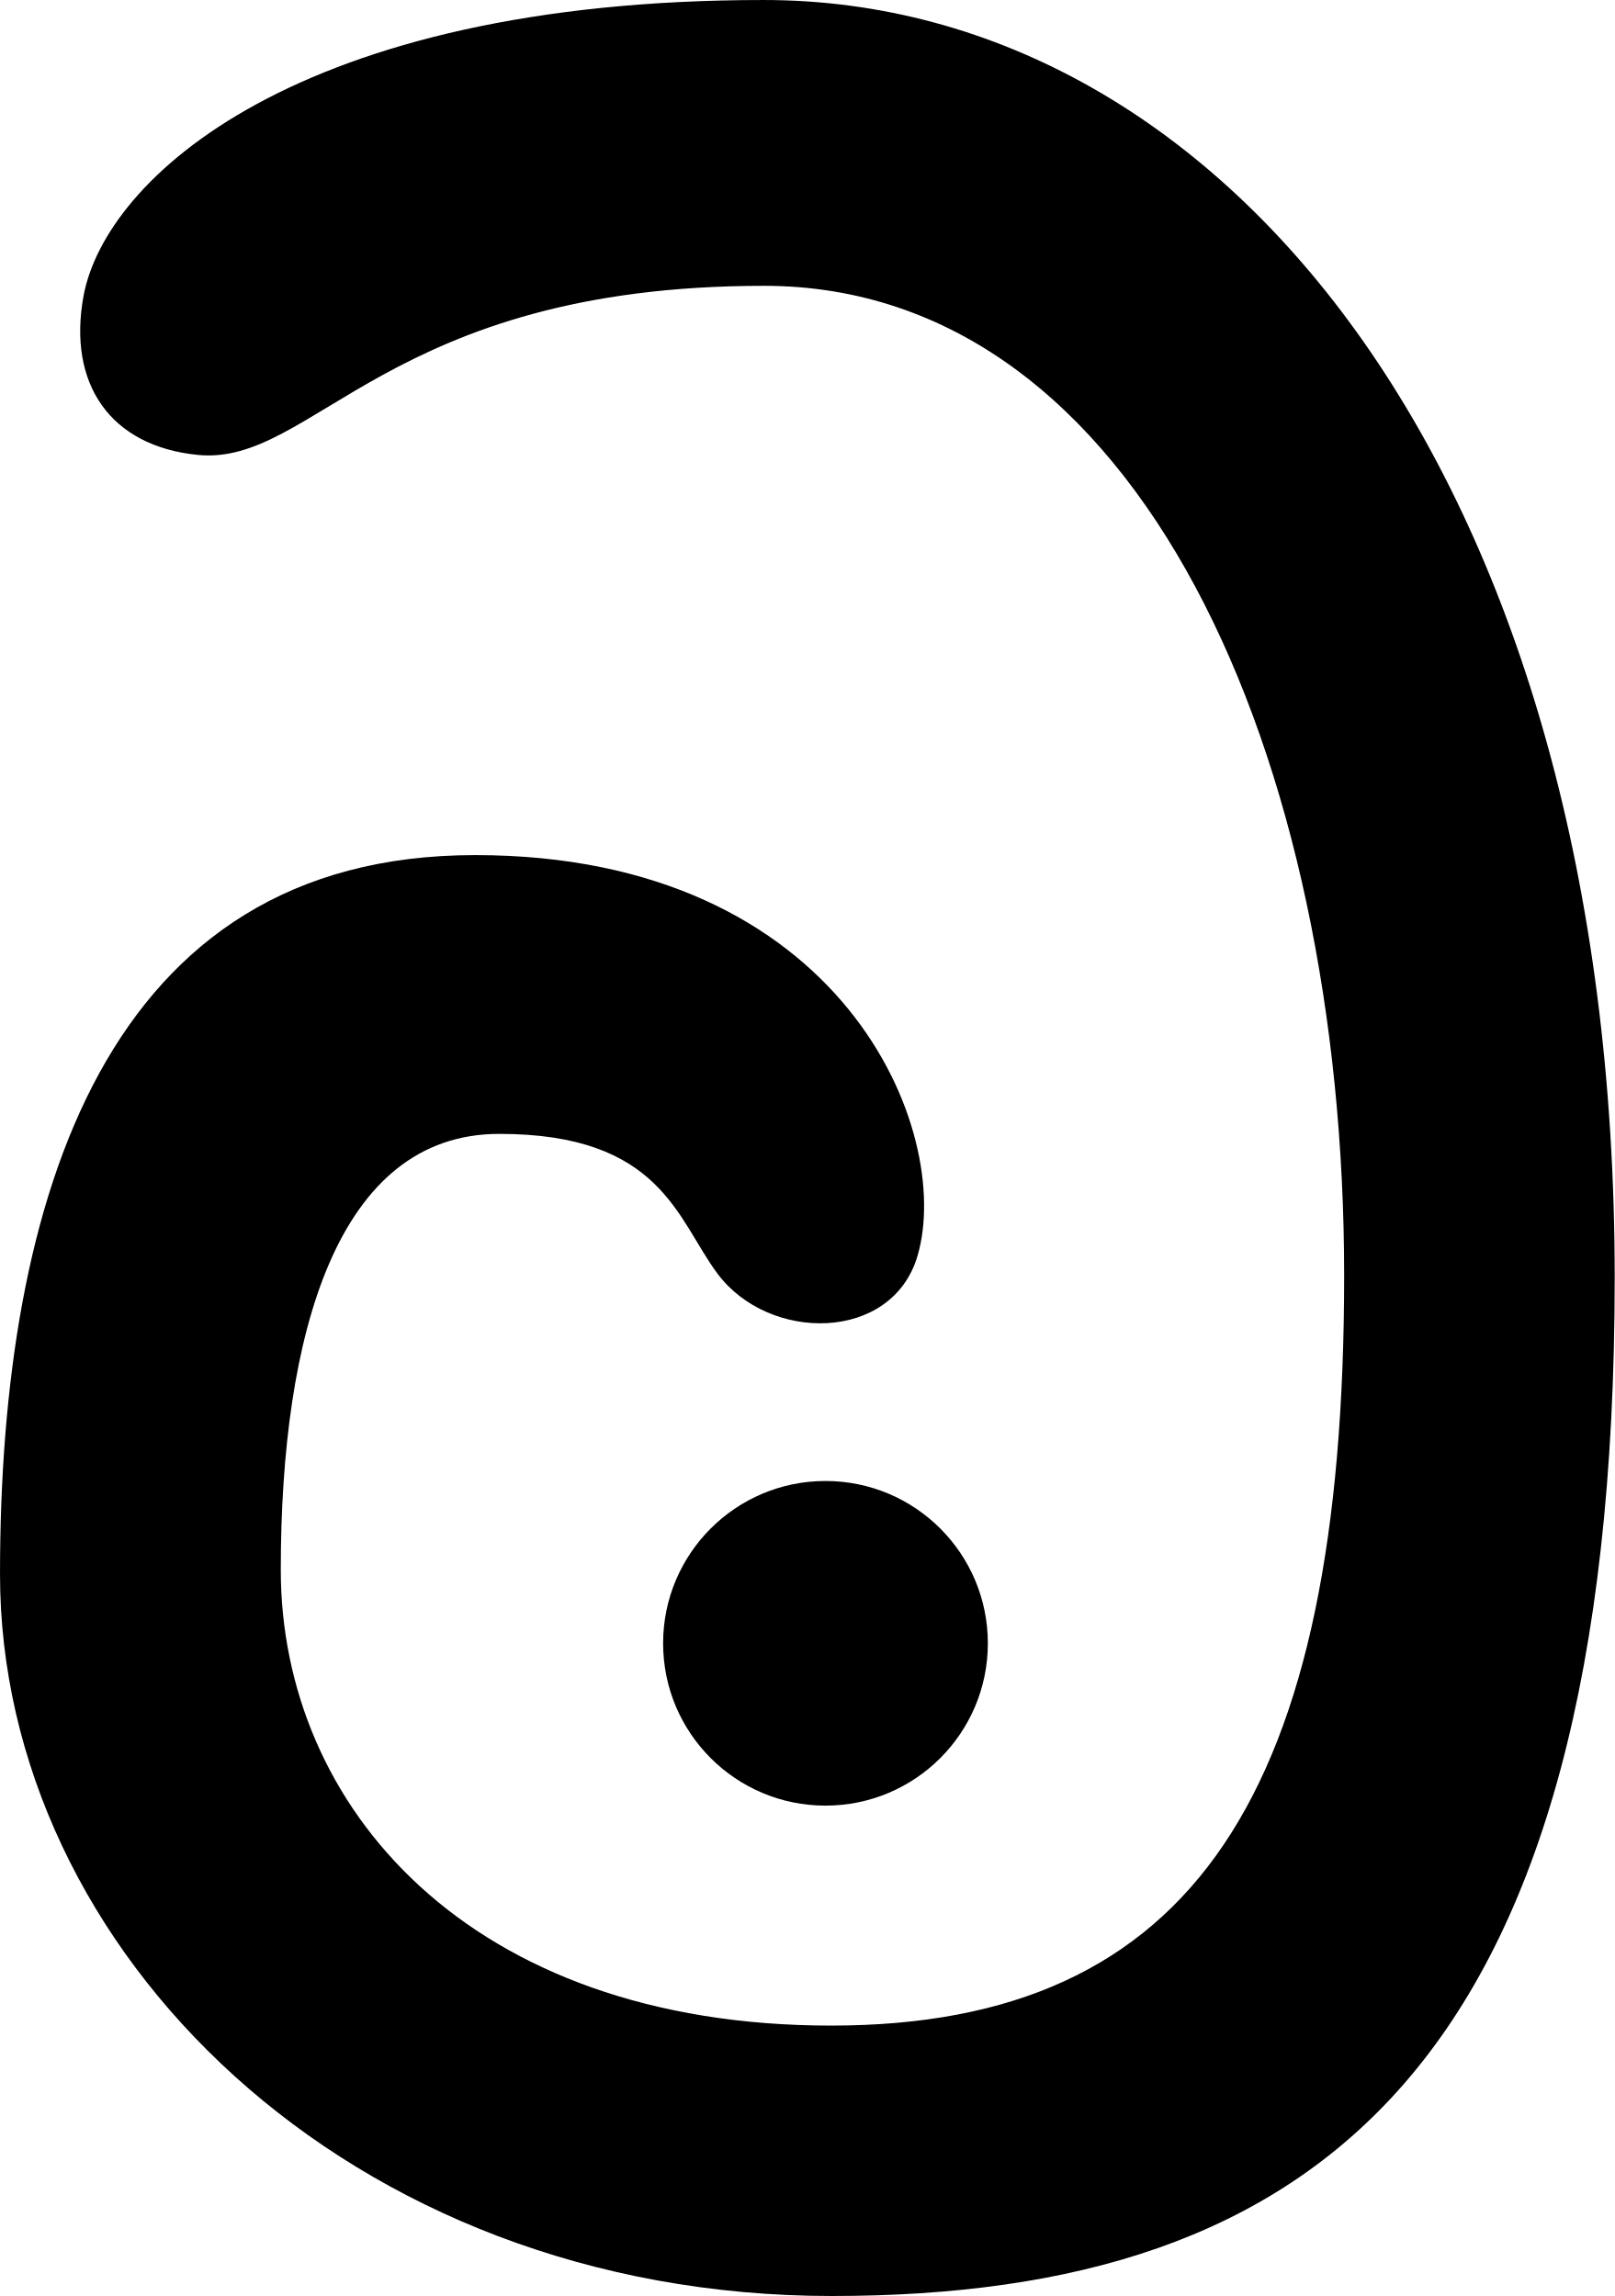
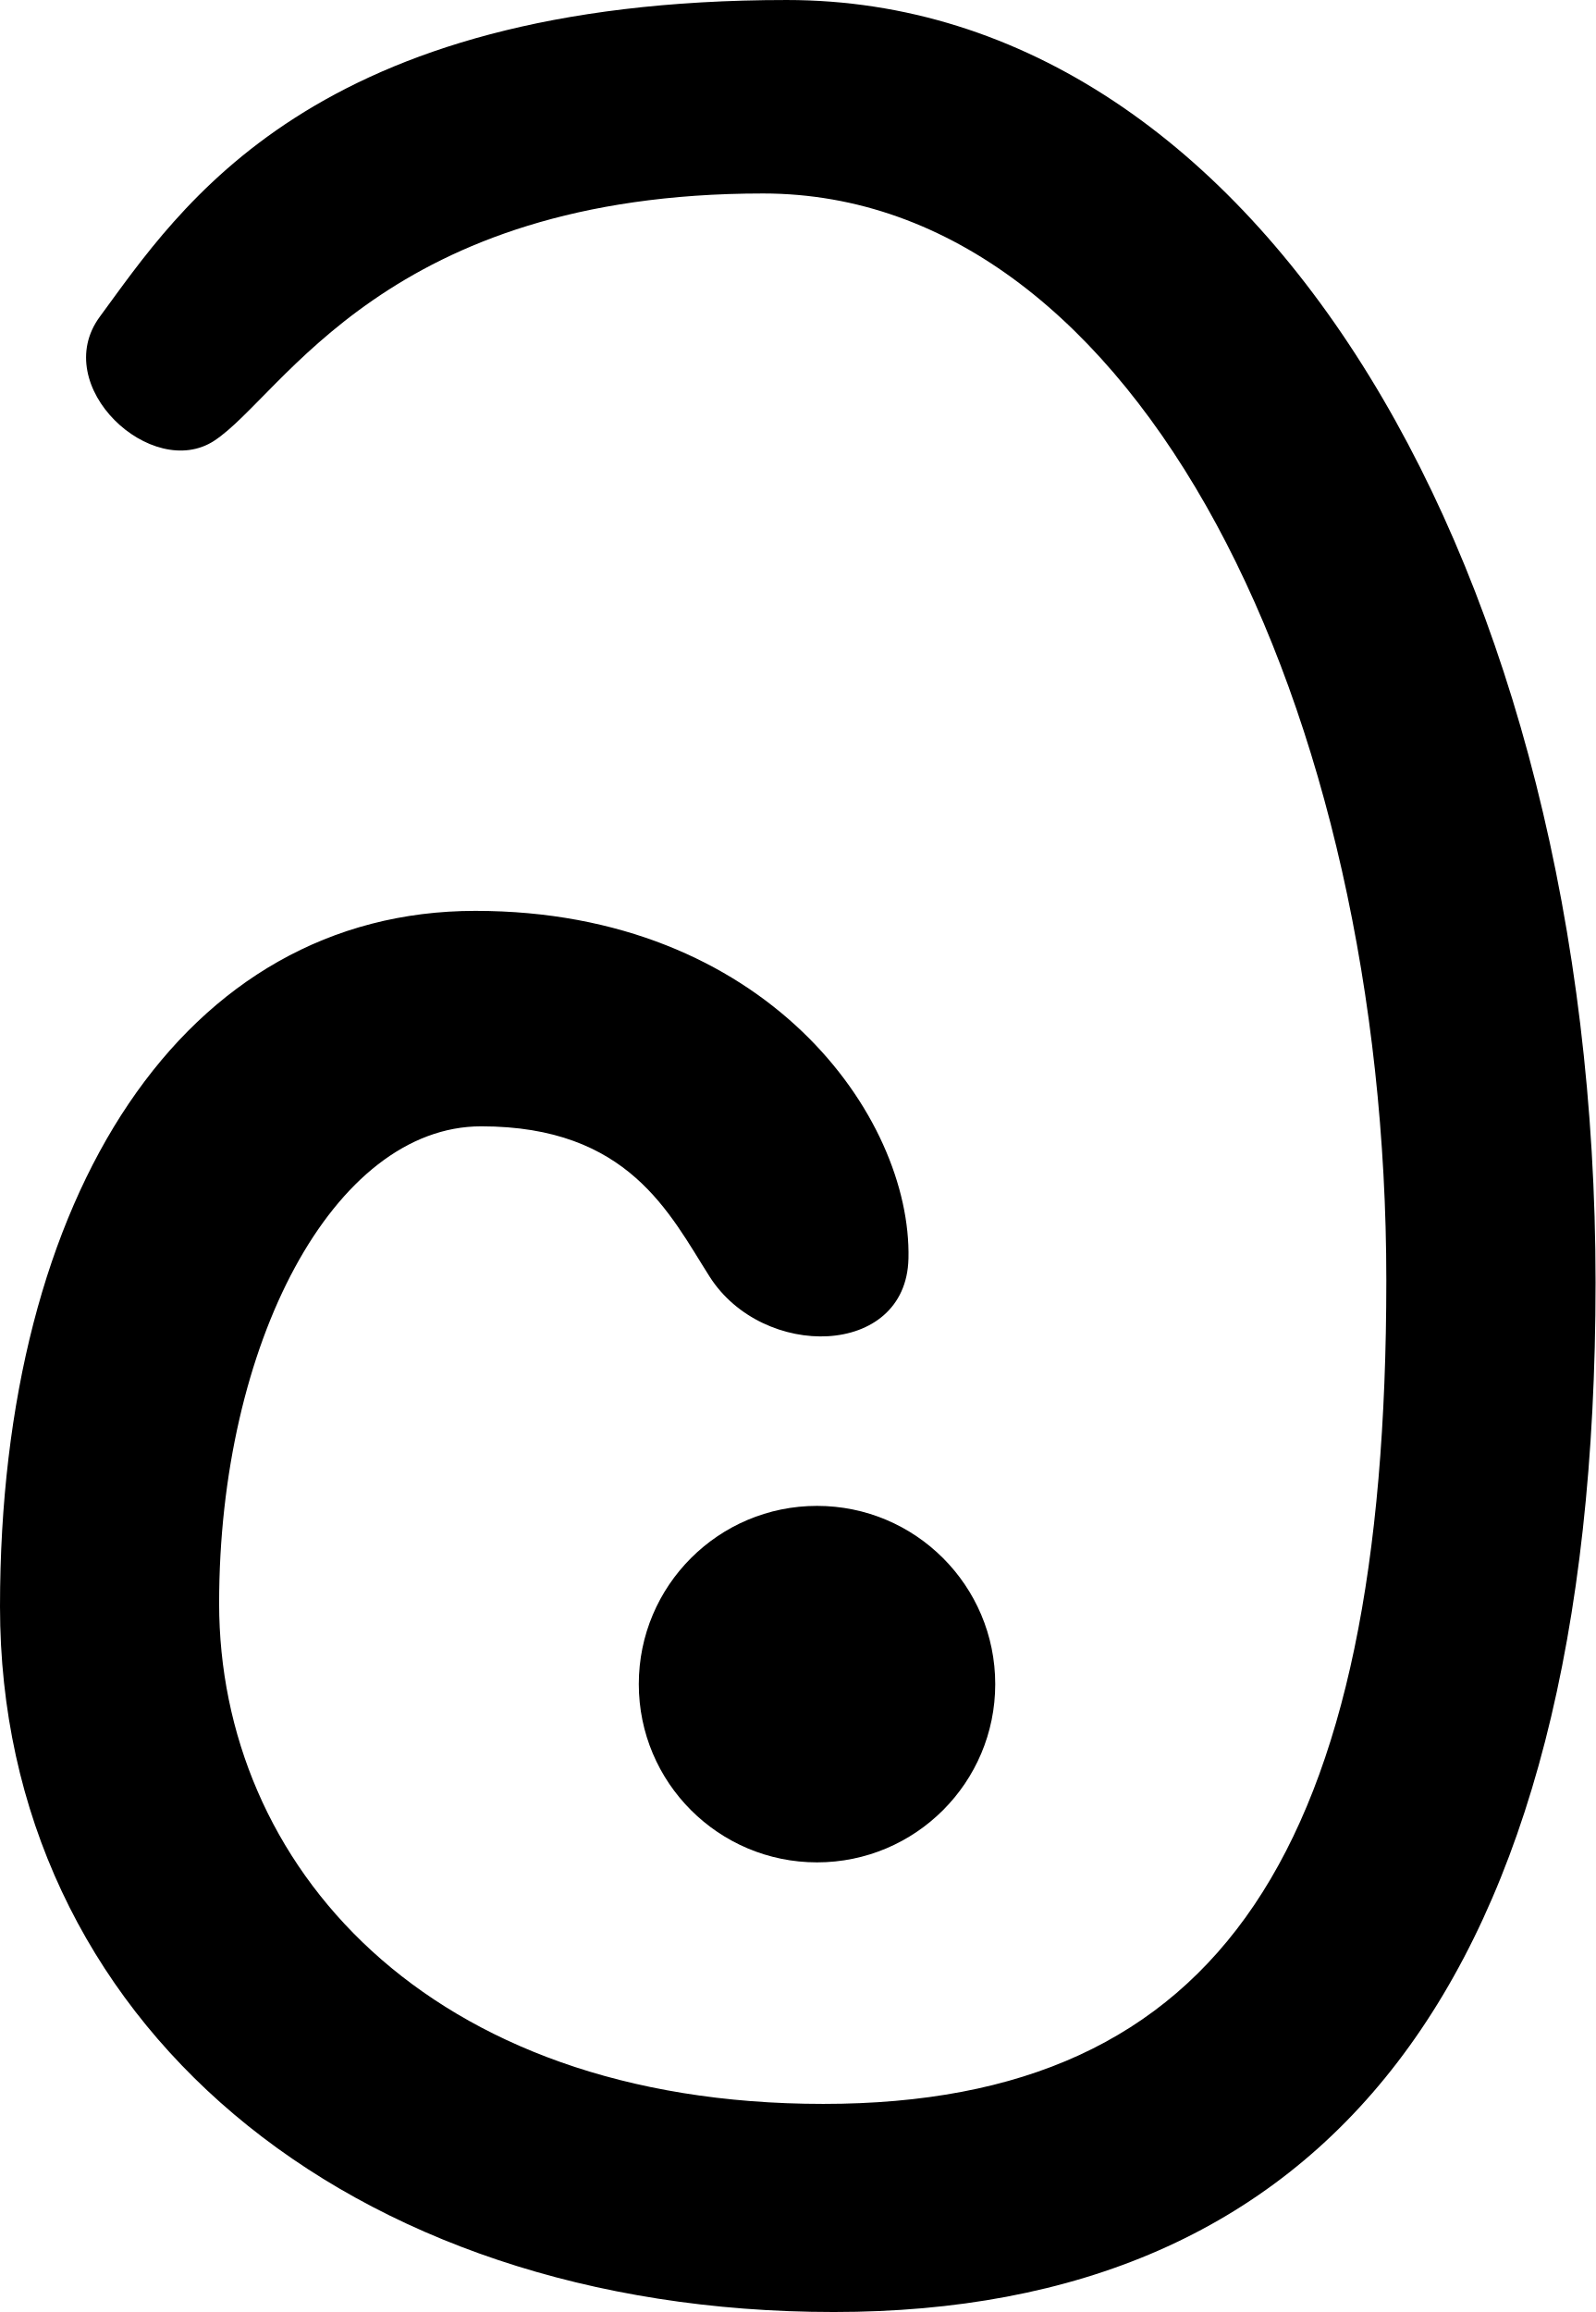
- <svg xmlns="http://www.w3.org/2000/svg" id="svg861" version="1.1" viewBox="0 0 148.902 211.79" height="211.79mm" width="148.902mm">
+ <svg xmlns="http://www.w3.org/2000/svg" id="svg861" version="1.1" viewBox="0 0 134.047 194.215" height="194.215mm" width="134.047mm">
  <defs id="defs855" />
-   <g transform="translate(-35.60614,-41.08544)" id="layer1">
+   <g transform="translate(-43.08968,-51.19745)" id="layer1">
    <circle r="14.973" cy="192.669" cx="111.73" id="path1424" style="fill:#000000;fill-opacity:1;stroke-width:0.228" />
-     <path id="path1426" d="m 120.215,156.939 c 3.358,-11.409 -6.759,-36.977 -40.795,-36.977 -34.036,0 -43.813,31.585 -43.813,66.325 0,34.741 32.152,66.588 76.704,66.588 44.552,0 72.198,-20.993 72.198,-93.957 0,-72.964 -35.536,-117.832 -78.486,-117.832 -42.95,0 -60.757,16.456 -62.724,27.353 -1.45,8.03 2.441,13.808 10.561,14.61 C 64.555,84.106 71.335,67.45 106.06,67.45 c 34.725,0 53.5,43.587 53.5,91.292 0,47.705 -13.834,69.19 -47.301,69.19 -33.467,0 -50.76,-20.246 -50.76,-42.045 0,-21.799 5.216,-40.209 20.15,-40.209 14.934,0 16.374,7.859 20.119,12.888 4.742,6.369 16.097,6.355 18.447,-1.628 z" style="fill:#000000;fill-opacity:1;stroke:none;stroke-width:0.265px;stroke-linecap:butt;stroke-linejoin:miter;stroke-opacity:1" />
+     <path id="path1426" d="m 119.413,156.939 c 0.284,-11.944 -11.971,-29.226 -36.385,-29.226 -24.415,0 -39.938,23.7 -39.938,58.441 0,34.741 29.094,59.259 70.055,59.259 40.961,0 63.993,-27.138 63.993,-86.495 0,-59.357 -28.024,-107.72 -67.954,-107.72 -39.93,0 -51.024,17.532 -57.706,26.601 -4.296,5.832 4.376,13.856 9.616,10.418 5.794,-3.801 14.398,-20.767 46.1,-20.767 31.702,0 52.366,43.587 52.366,91.292 0,47.705 -13.834,69.19 -47.301,69.19 -33.467,0 -50.76,-20.246 -50.76,-42.045 0,-21.799 9.626,-40.075 22.021,-40.075 12.395,0 15.819,7.33 19.183,12.62 4.475,7.037 16.511,6.825 16.709,-1.494 z" style="fill:#000000;fill-opacity:1;stroke:none;stroke-width:0.265px;stroke-linecap:butt;stroke-linejoin:miter;stroke-opacity:1" />
  </g>
</svg>
